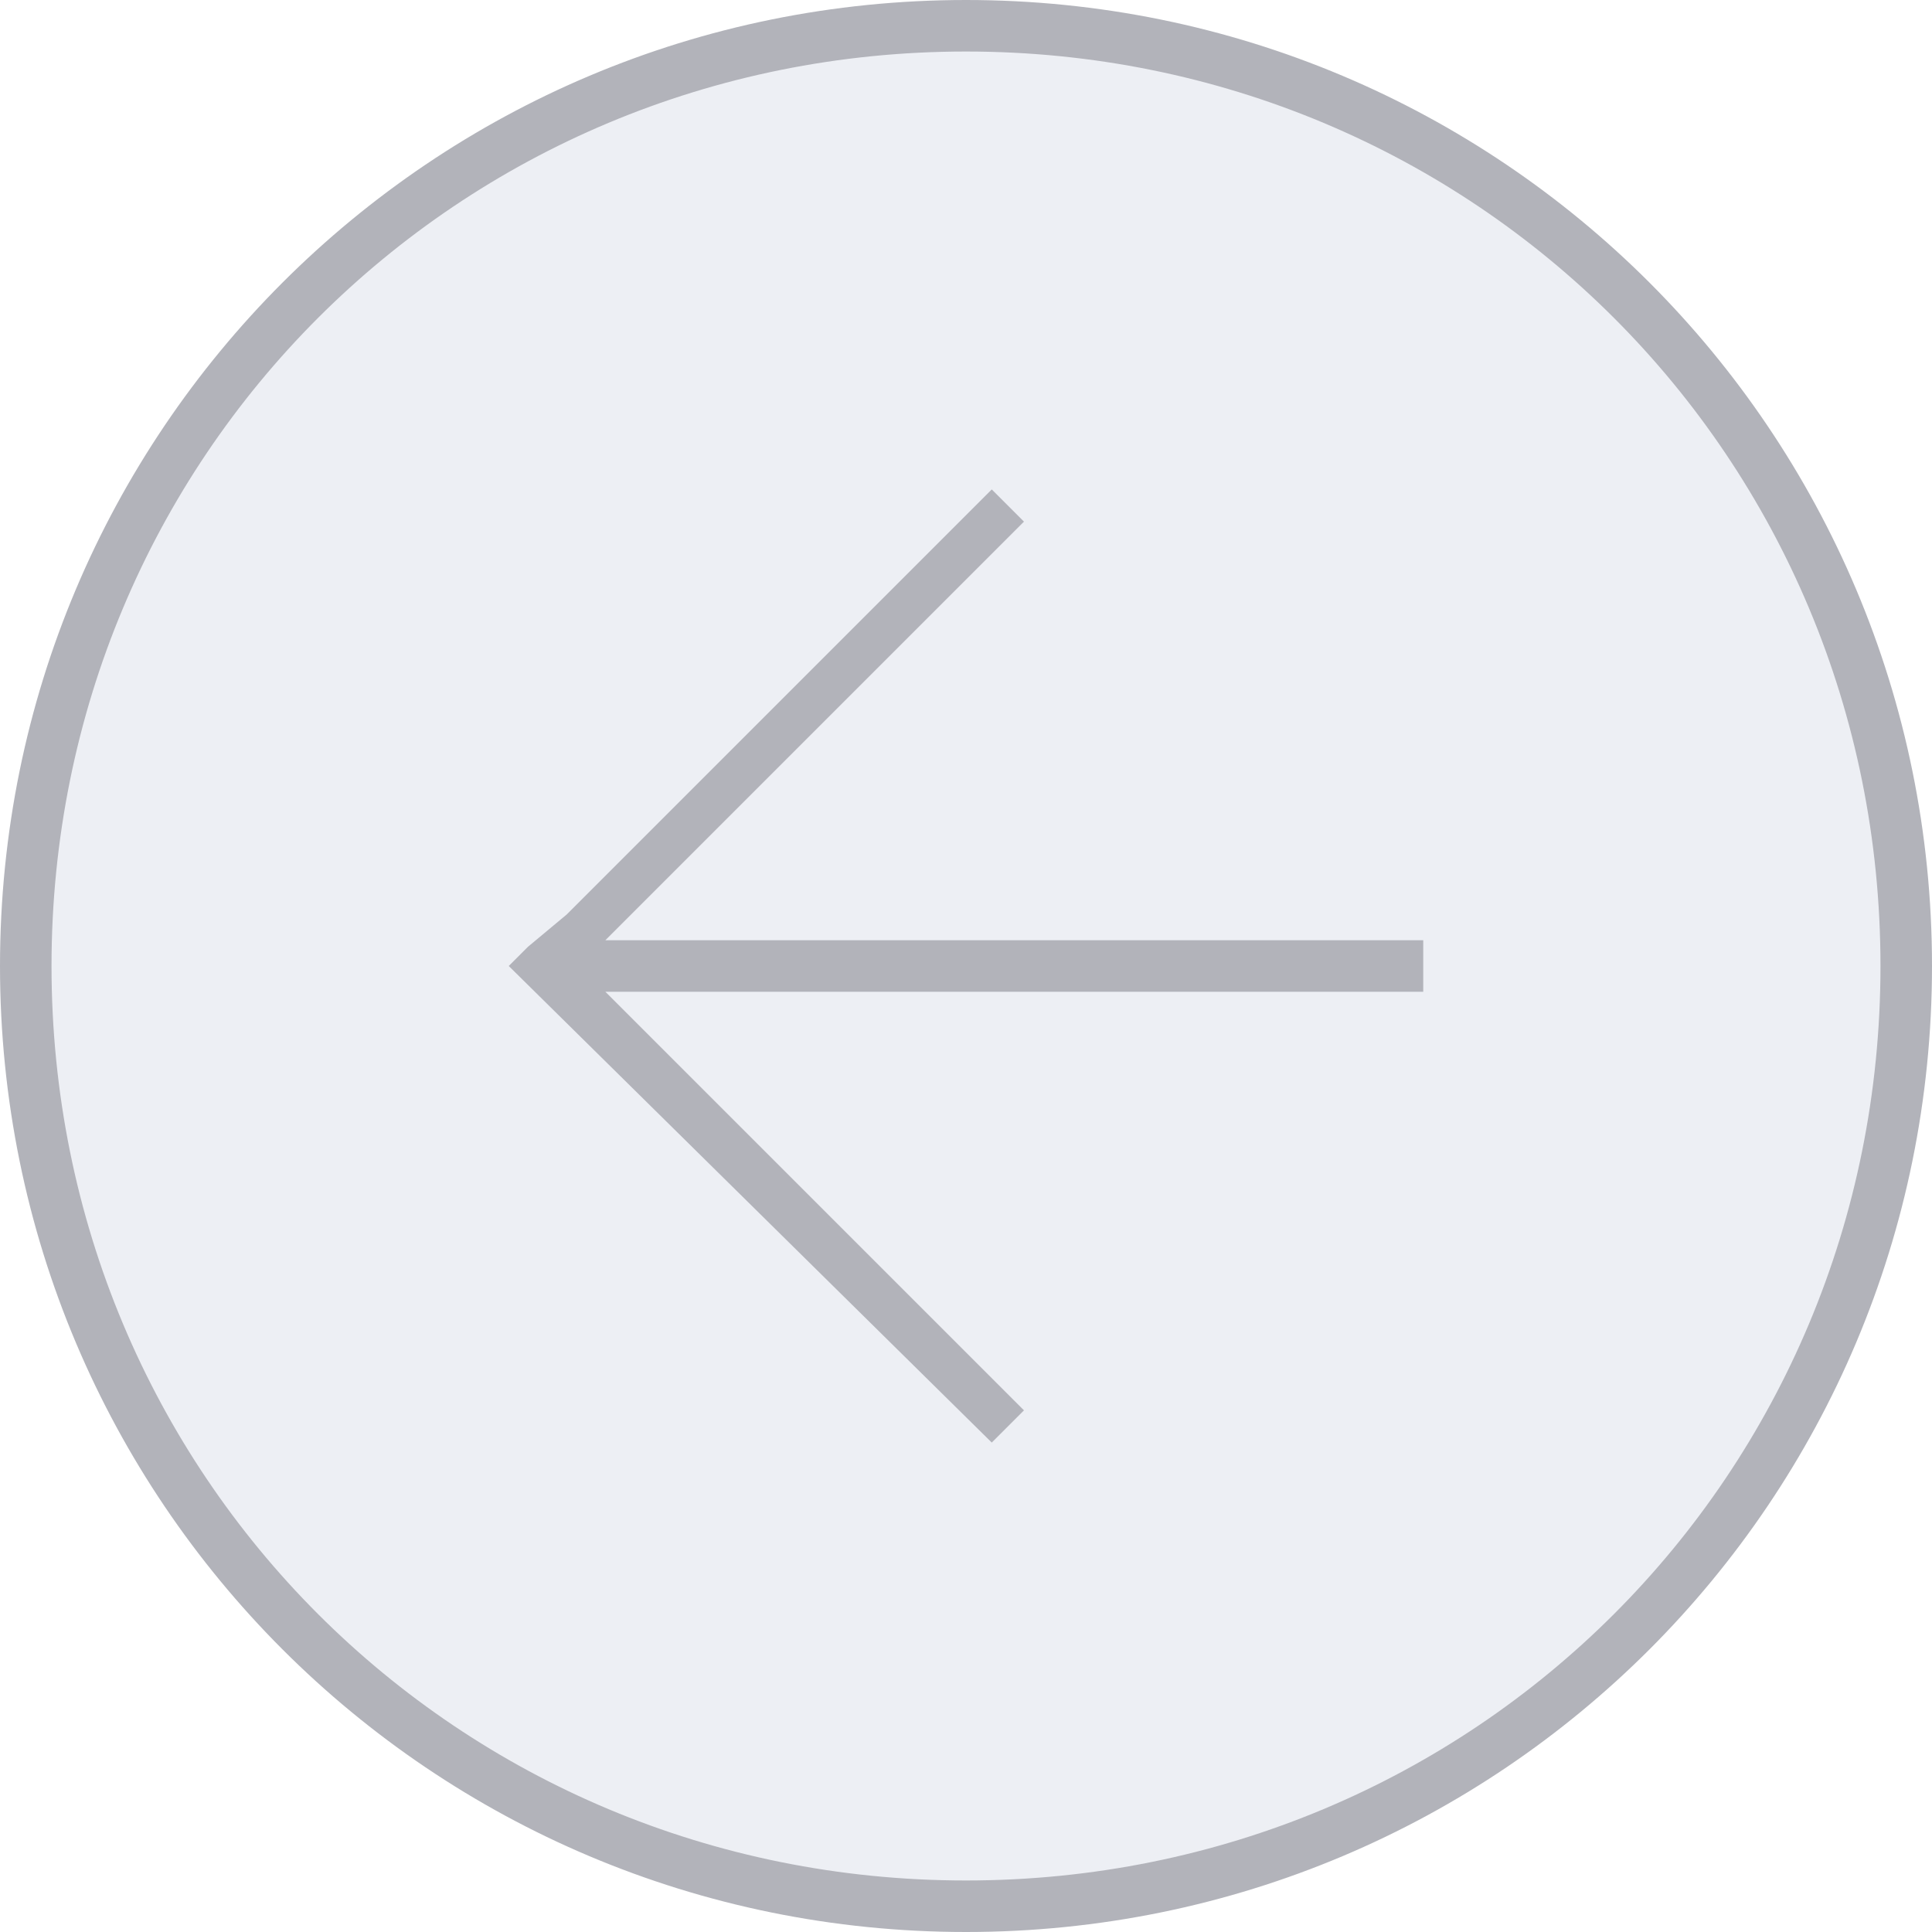
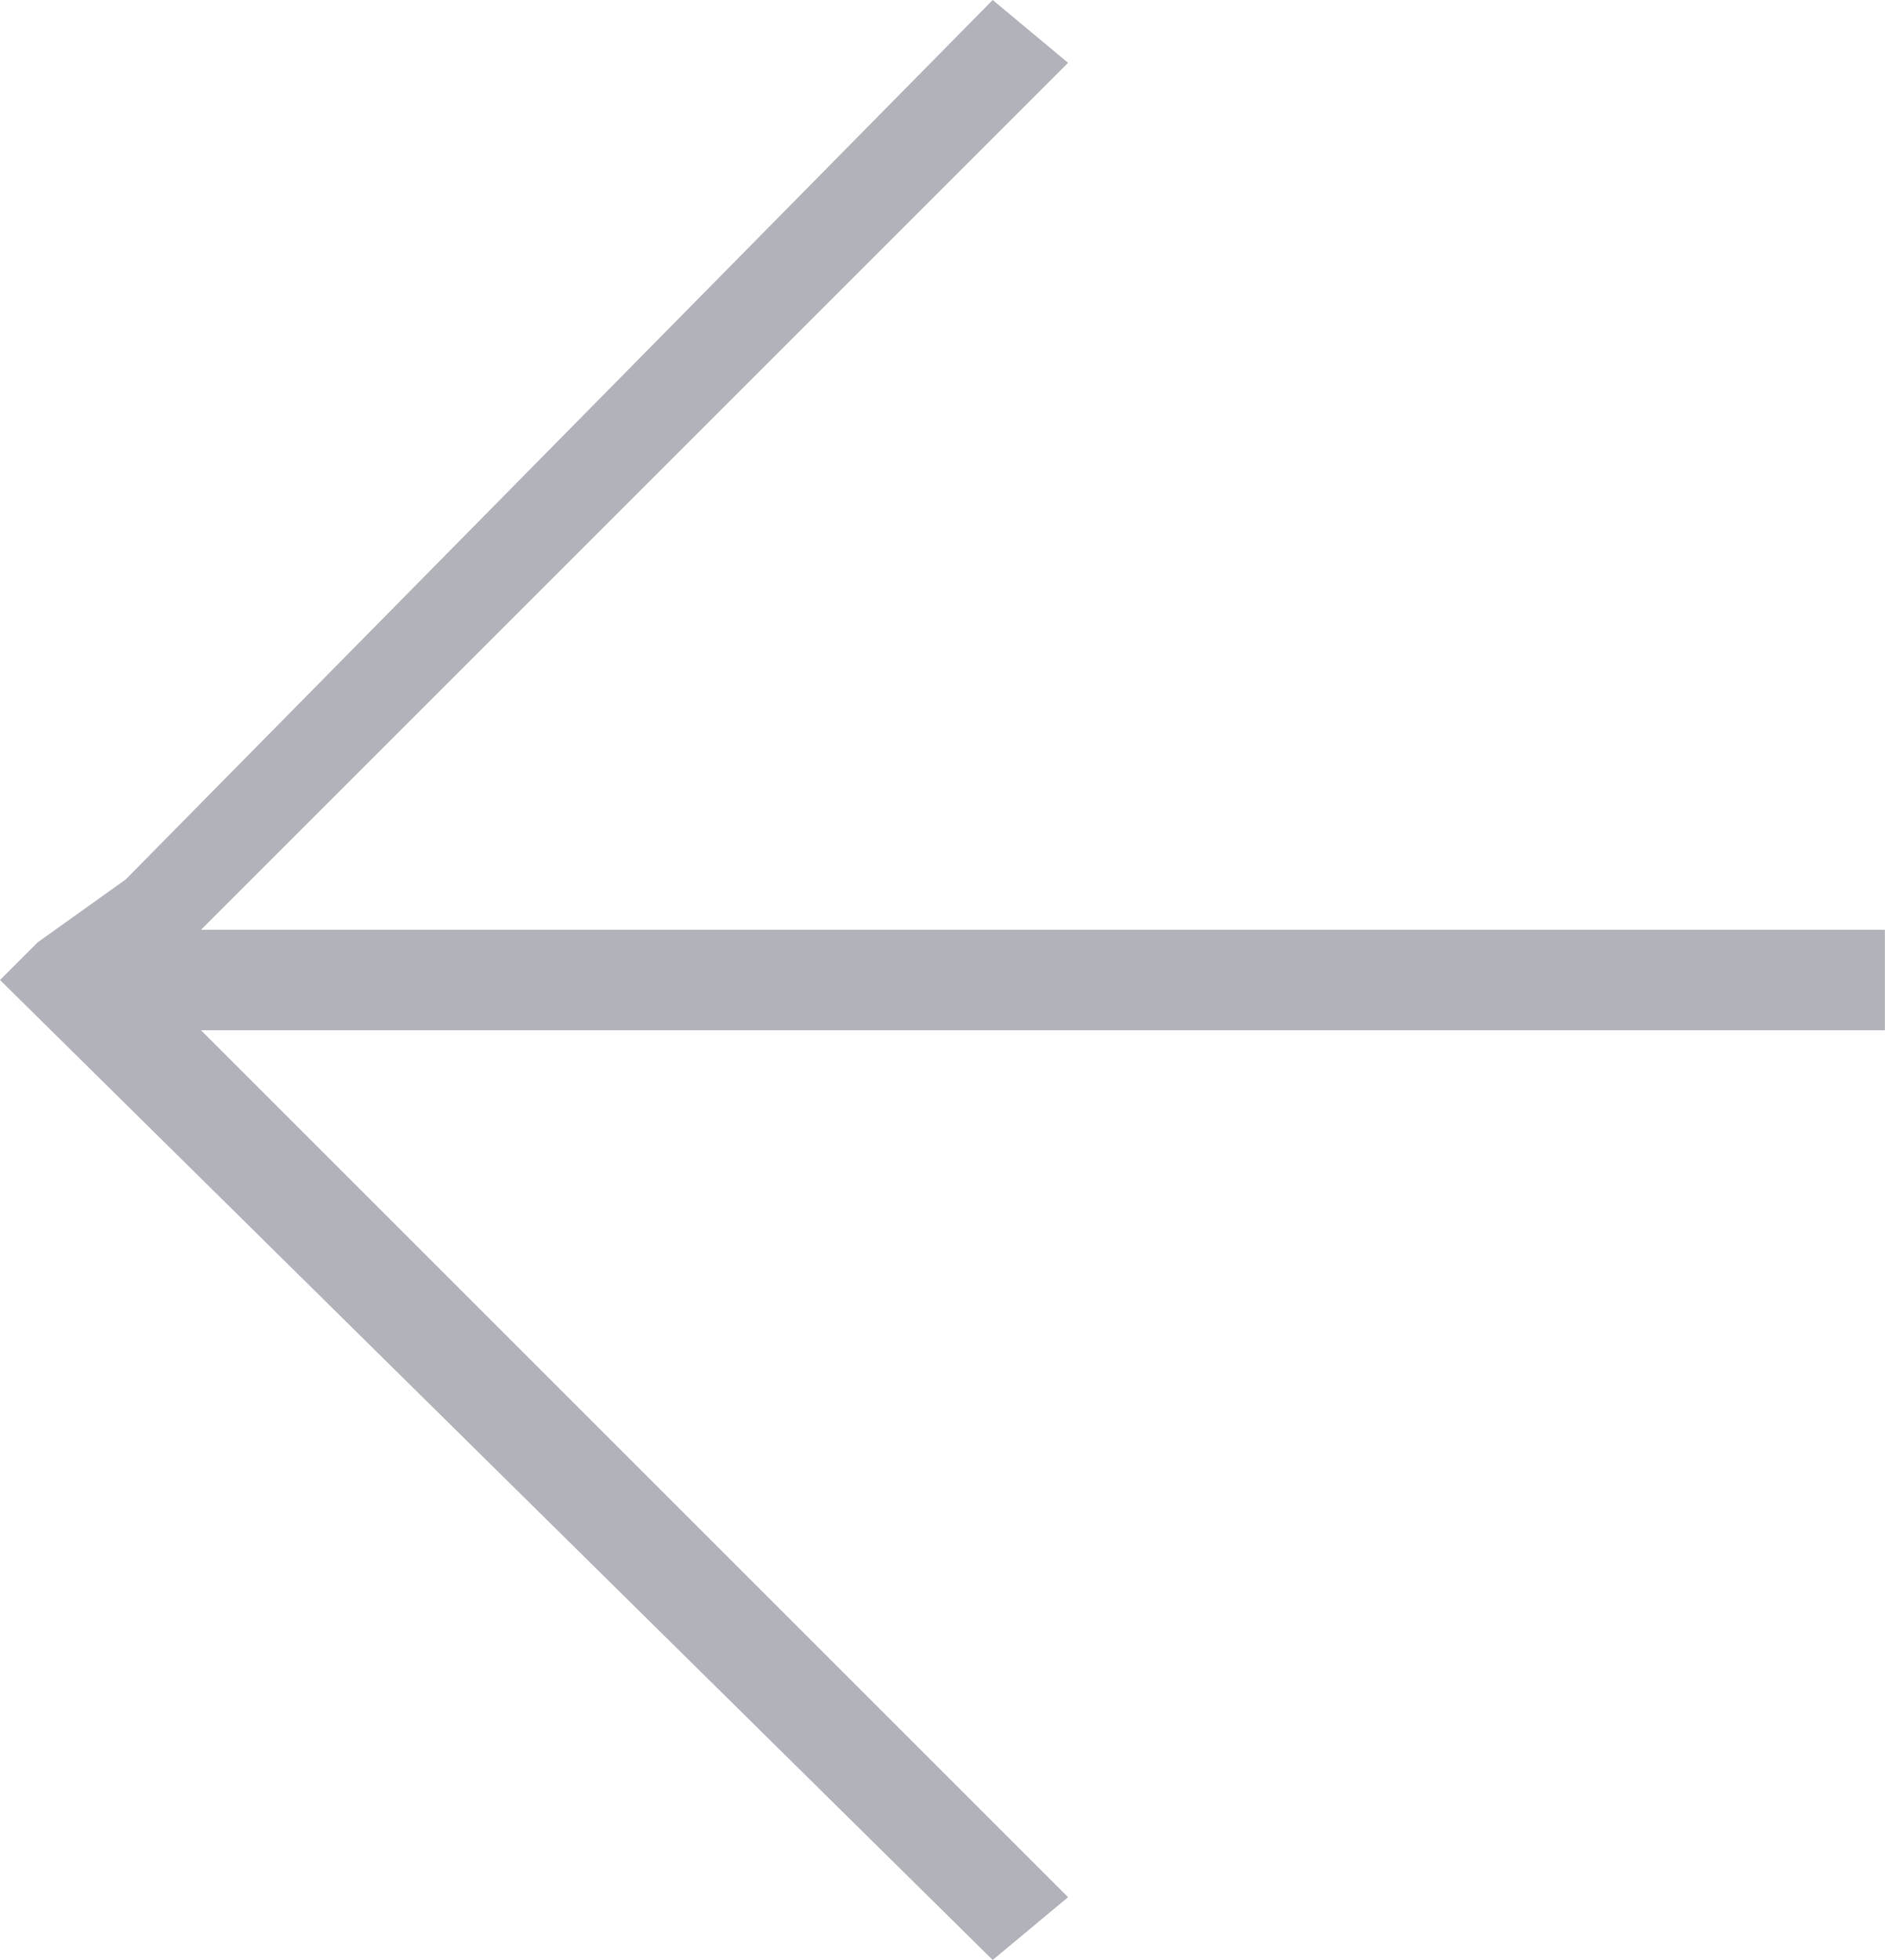
- <svg xmlns="http://www.w3.org/2000/svg" version="1.1" id="Layer_1" x="0px" y="0px" viewBox="0 0 30 30" style="enable-background:new 0 0 30 30;" xml:space="preserve">
+ <svg xmlns="http://www.w3.org/2000/svg" version="1.1" id="Layer_1" x="0px" y="0px" viewBox="0 0 15 15.6" style="enable-background:new 0 0 15 15.6;" xml:space="preserve">
  <style type="text/css">
- 	.st0{fill:#EDEFF4;}
- 	.st1{fill:#B2B3BA;}
+ 	.st0{fill:#B2B3BA;}
</style>
-   <path class="st0" d="M15,29.6C6.9,29.6,0.4,23,0.4,15C0.4,6.9,7,0.4,15,0.4c8.1,0,14.6,6.5,14.6,14.6S23.1,29.6,15,29.6z" />
-   <path class="st1" d="M15,0.8c7.9,0,14.2,6.3,14.2,14.2S22.9,29.2,15,29.2S0.8,22.9,0.8,15S7.1,0.8,15,0.8 M15,0C6.7,0,0,6.7,0,15  s6.7,15,15,15s15-6.7,15-15S23.3,0,15,0L15,0z" />
  <g>
-     <polygon class="st1" points="22.1,15.4 9.4,15.4 15.9,21.9 15.4,22.4 7.9,15 8.2,14.7 8.8,14.2 15.4,7.6 15.9,8.1 9.4,14.6    22.1,14.6  " />
+     <polygon class="st0" points="15,8.2 1.6,8.2 8.5,15.1 7.9,15.6 0,7.8 0.3,7.5 1,7 7.9,0 8.5,0.5 1.6,7.4 15,7.4  " />
  </g>
</svg>
